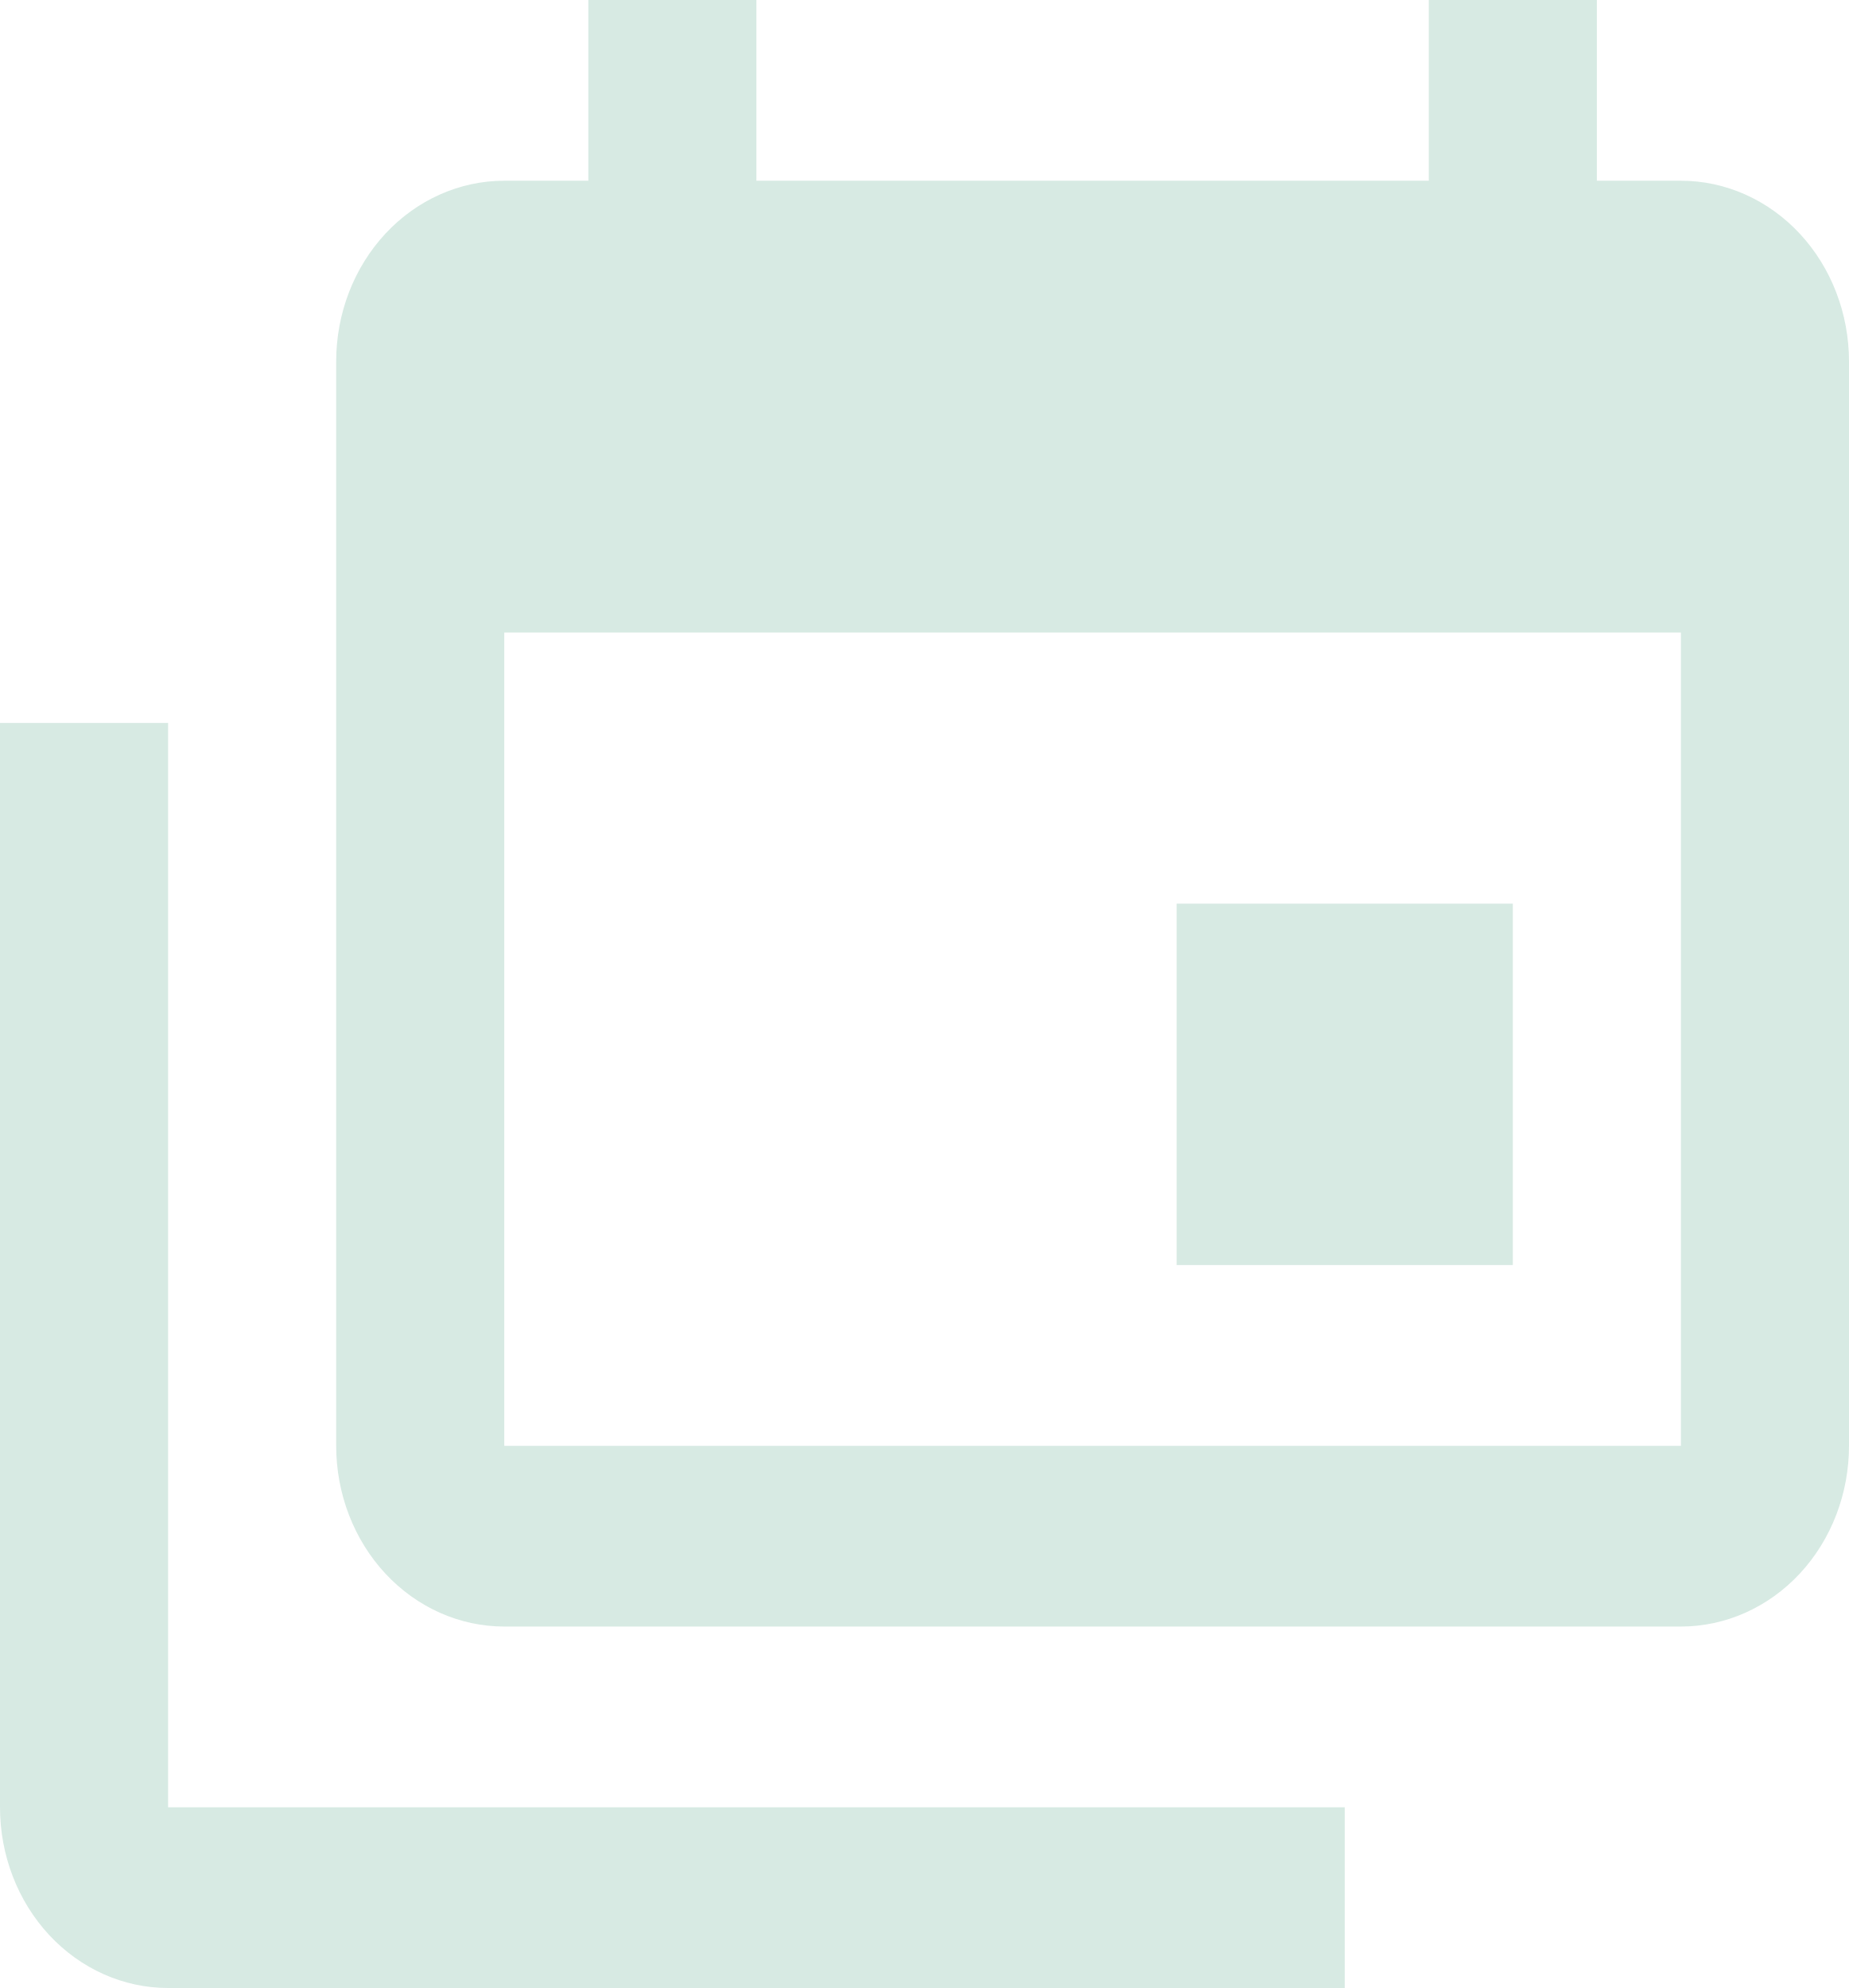
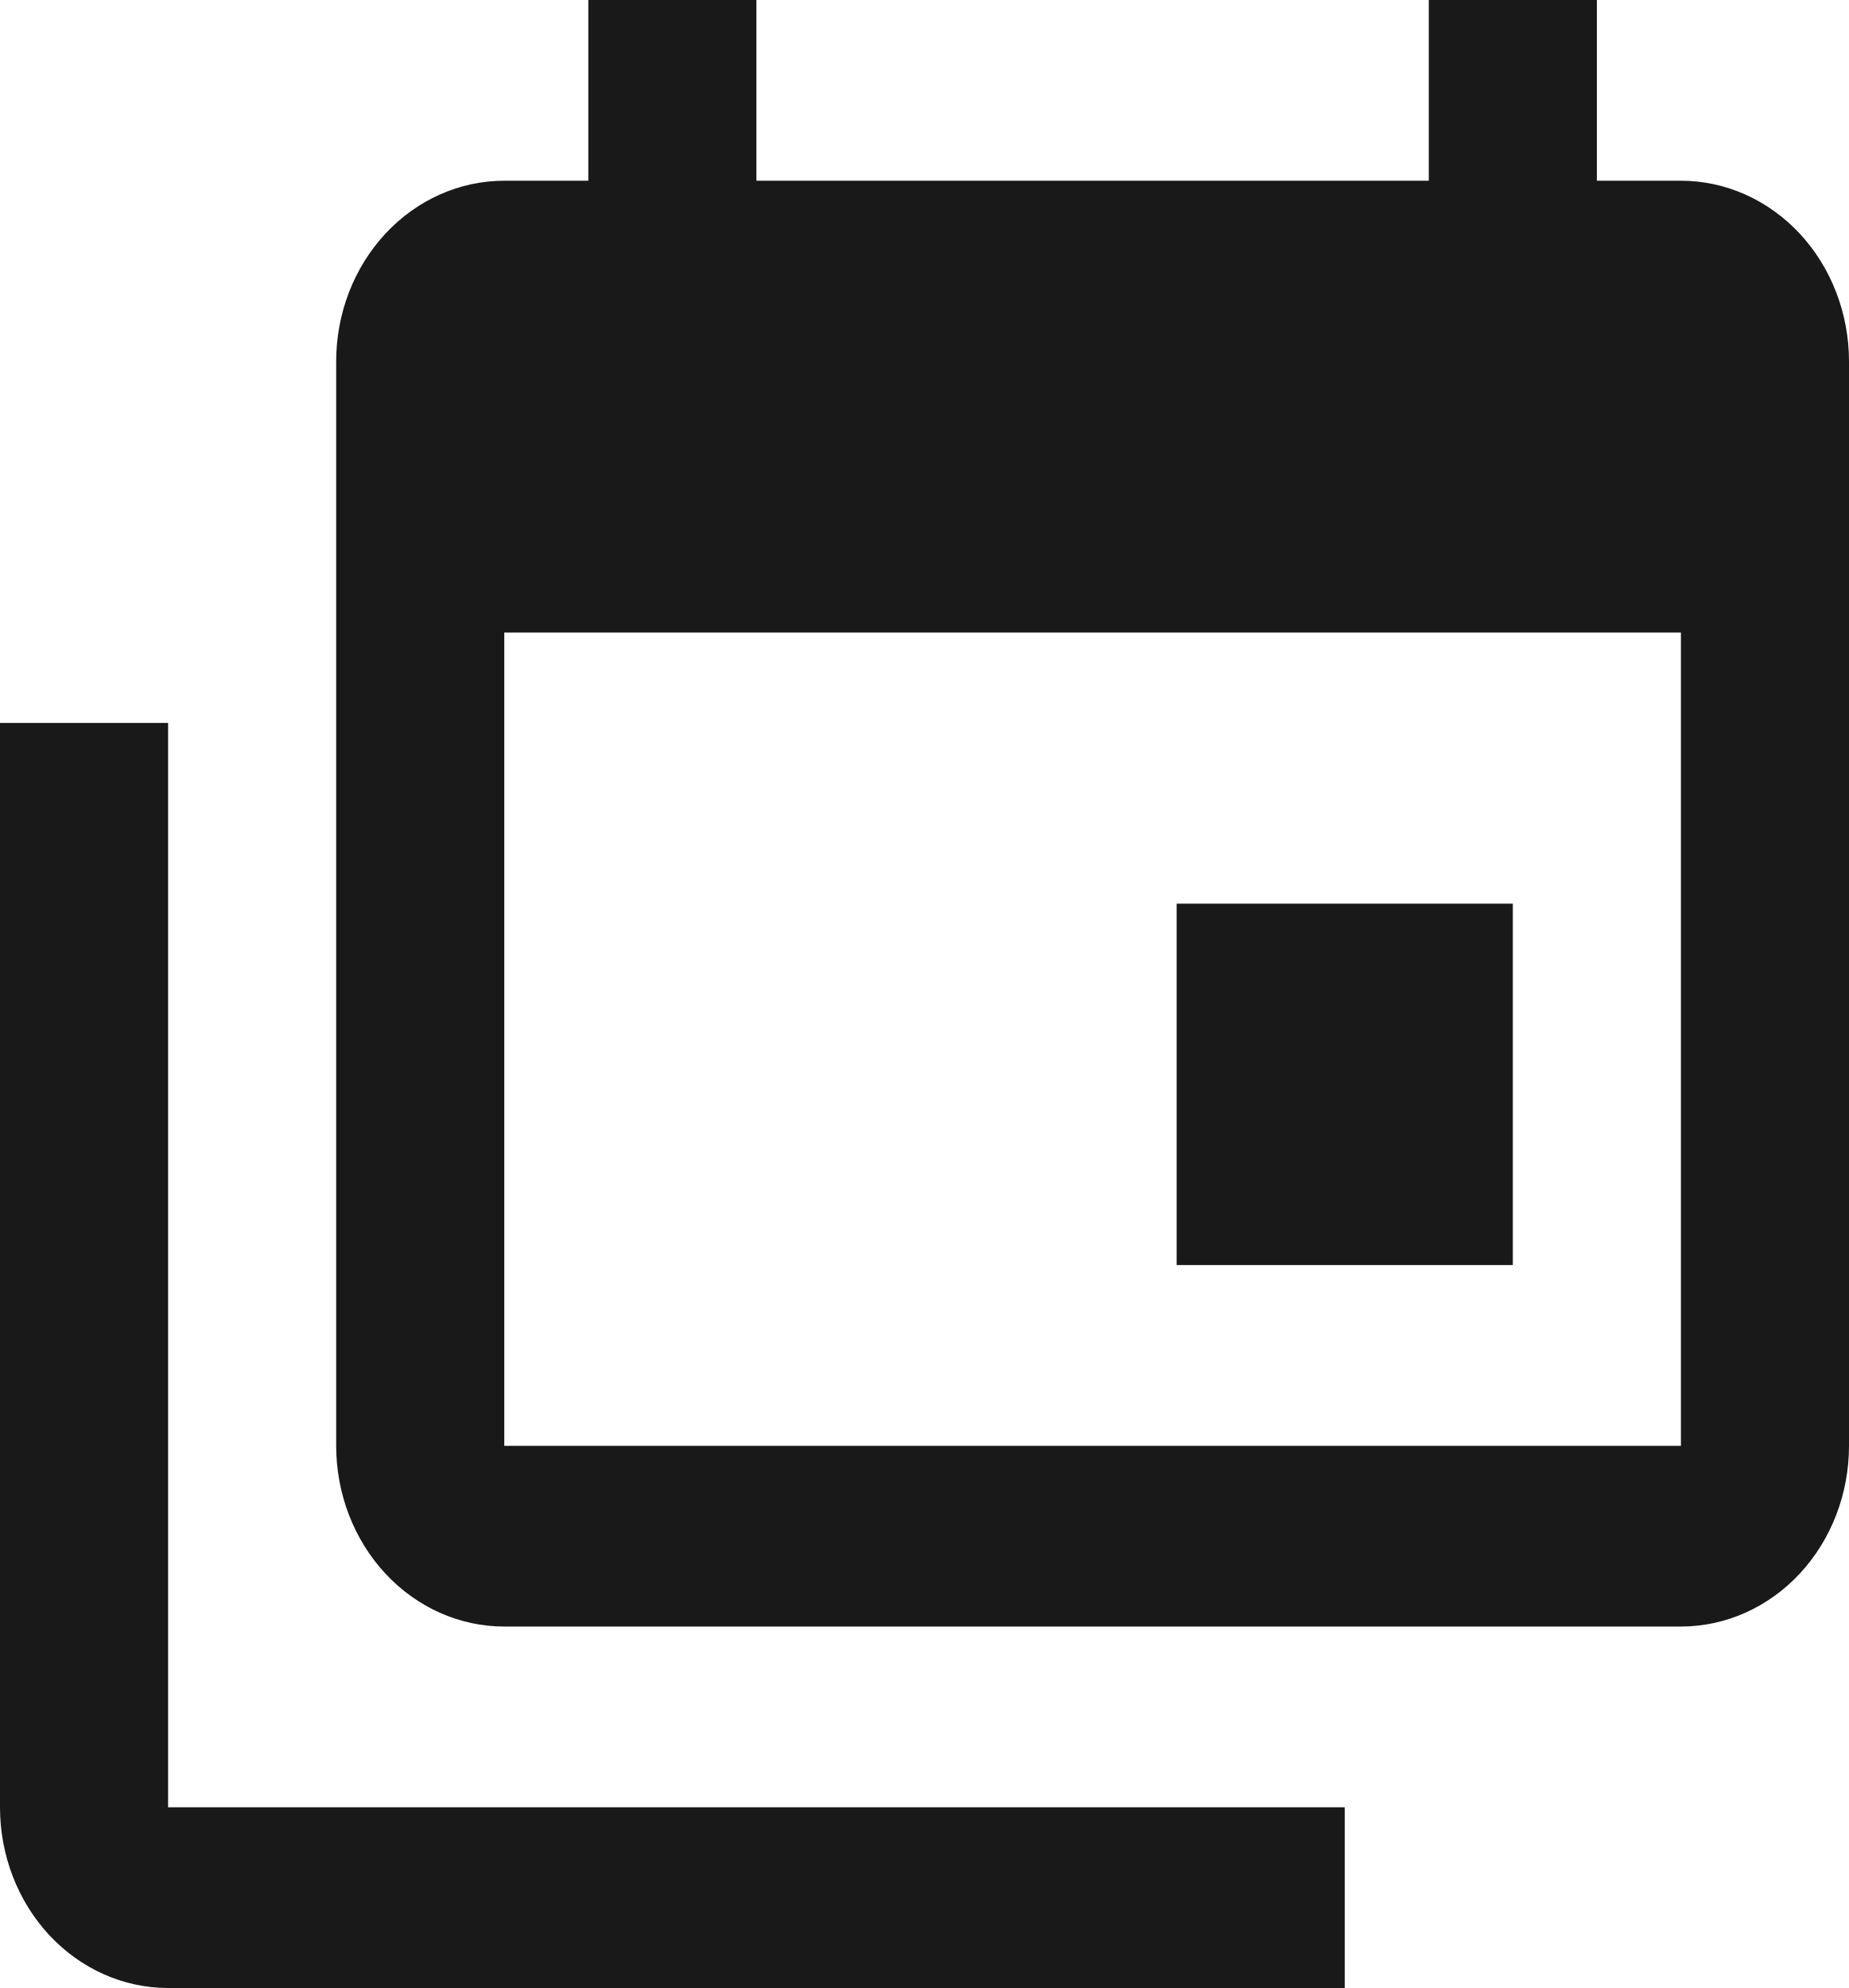
<svg xmlns="http://www.w3.org/2000/svg" viewBox="0 0 93 100" fill="none">
-   <path d="M84.546 72.727V31.818H25.364V72.727H84.546ZM84.546 9.091C86.788 9.091 88.938 10.049 90.524 11.754C92.109 13.459 93 15.771 93 18.182V72.727C93 75.138 92.109 77.451 90.524 79.156C88.938 80.86 86.788 81.818 84.546 81.818H25.364C23.121 81.818 20.971 80.86 19.385 79.156C17.8 77.451 16.909 75.138 16.909 72.727V18.182C16.909 15.771 17.8 13.459 19.385 11.754C20.971 10.049 23.121 9.091 25.364 9.091H29.591V0H38.045V9.091H71.864V0H80.318V9.091H84.546ZM8.455 90.909H67.636V100H8.455C6.212 100 4.062 99.042 2.476 97.337C0.891 95.632 0 93.32 0 90.909V36.364H8.455V90.909ZM76.091 63.636H59.182V45.455H76.091V63.636Z" fill="#D3E8E0" fill-opacity="0.9" />
+   <path d="M84.546 72.727V31.818H25.364V72.727H84.546ZM84.546 9.091C86.788 9.091 88.938 10.049 90.524 11.754C92.109 13.459 93 15.771 93 18.182V72.727C93 75.138 92.109 77.451 90.524 79.156C88.938 80.86 86.788 81.818 84.546 81.818H25.364C23.121 81.818 20.971 80.86 19.385 79.156C17.8 77.451 16.909 75.138 16.909 72.727V18.182C16.909 15.771 17.8 13.459 19.385 11.754C20.971 10.049 23.121 9.091 25.364 9.091H29.591V0H38.045V9.091H71.864V0H80.318V9.091H84.546ZM8.455 90.909H67.636V100H8.455C6.212 100 4.062 99.042 2.476 97.337C0.891 95.632 0 93.32 0 90.909V36.364H8.455V90.909ZM76.091 63.636H59.182V45.455H76.091V63.636Z" fill="currentColor" fill-opacity="0.9" />
</svg>
